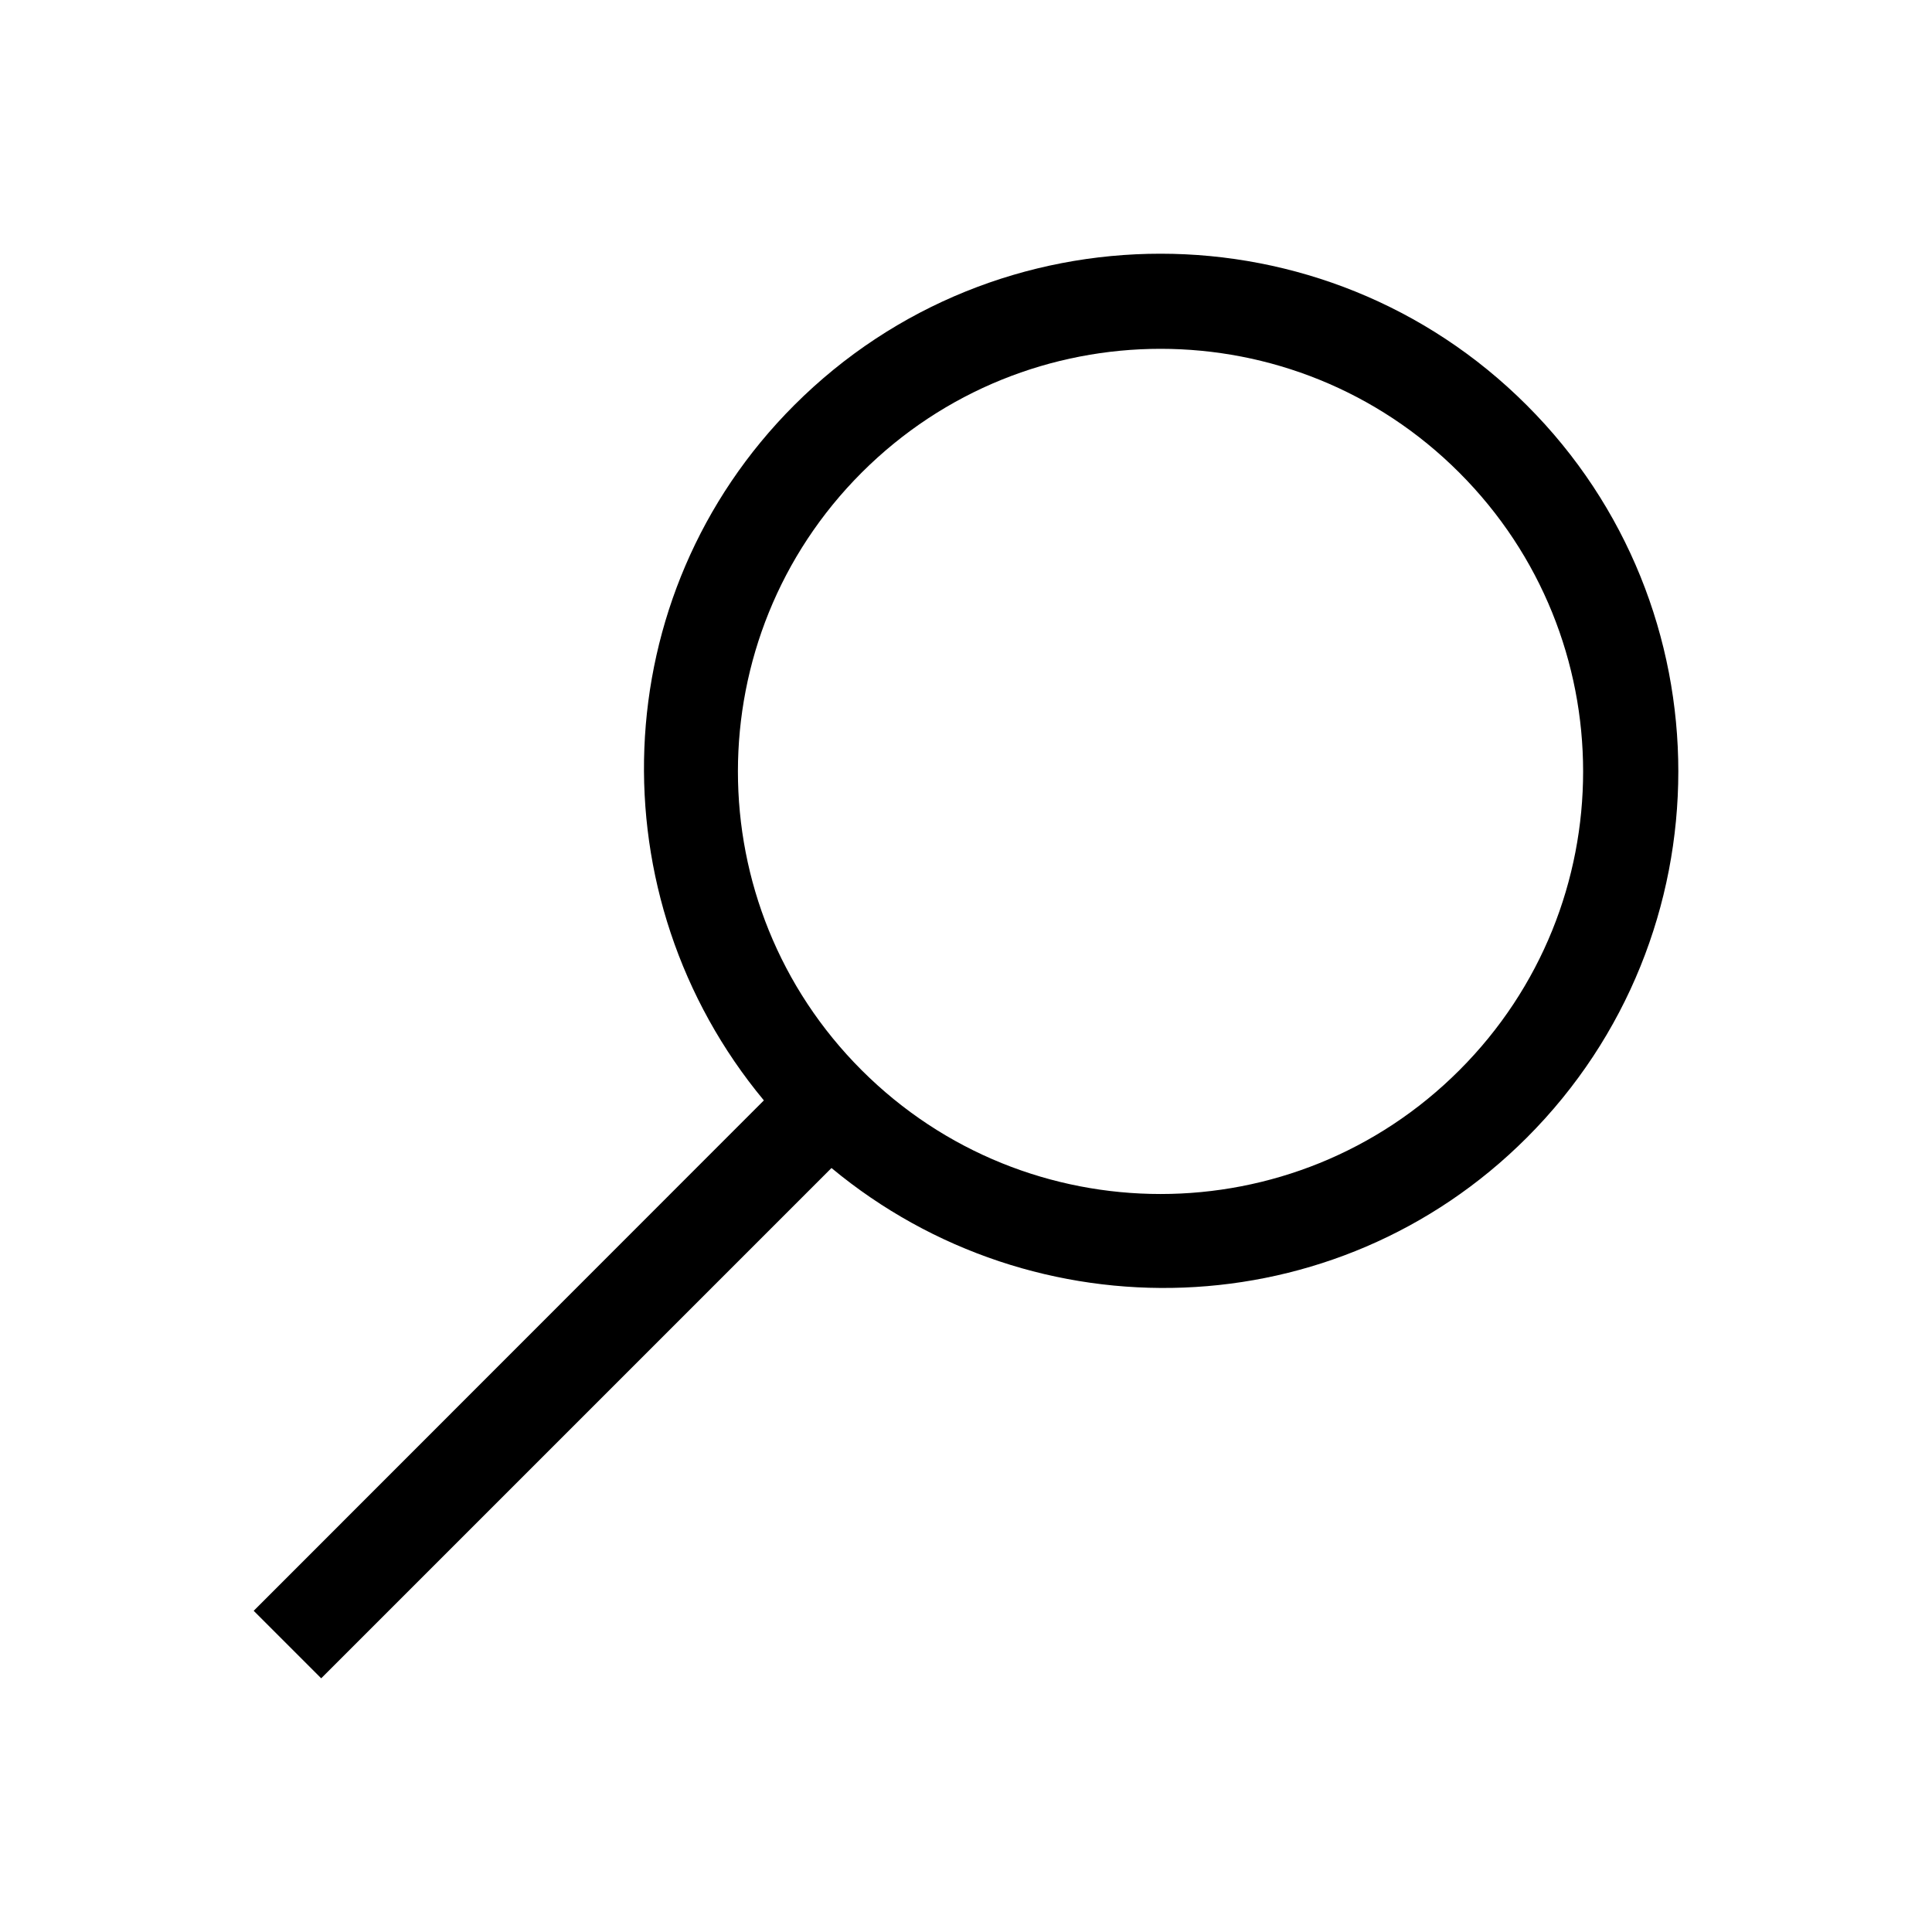
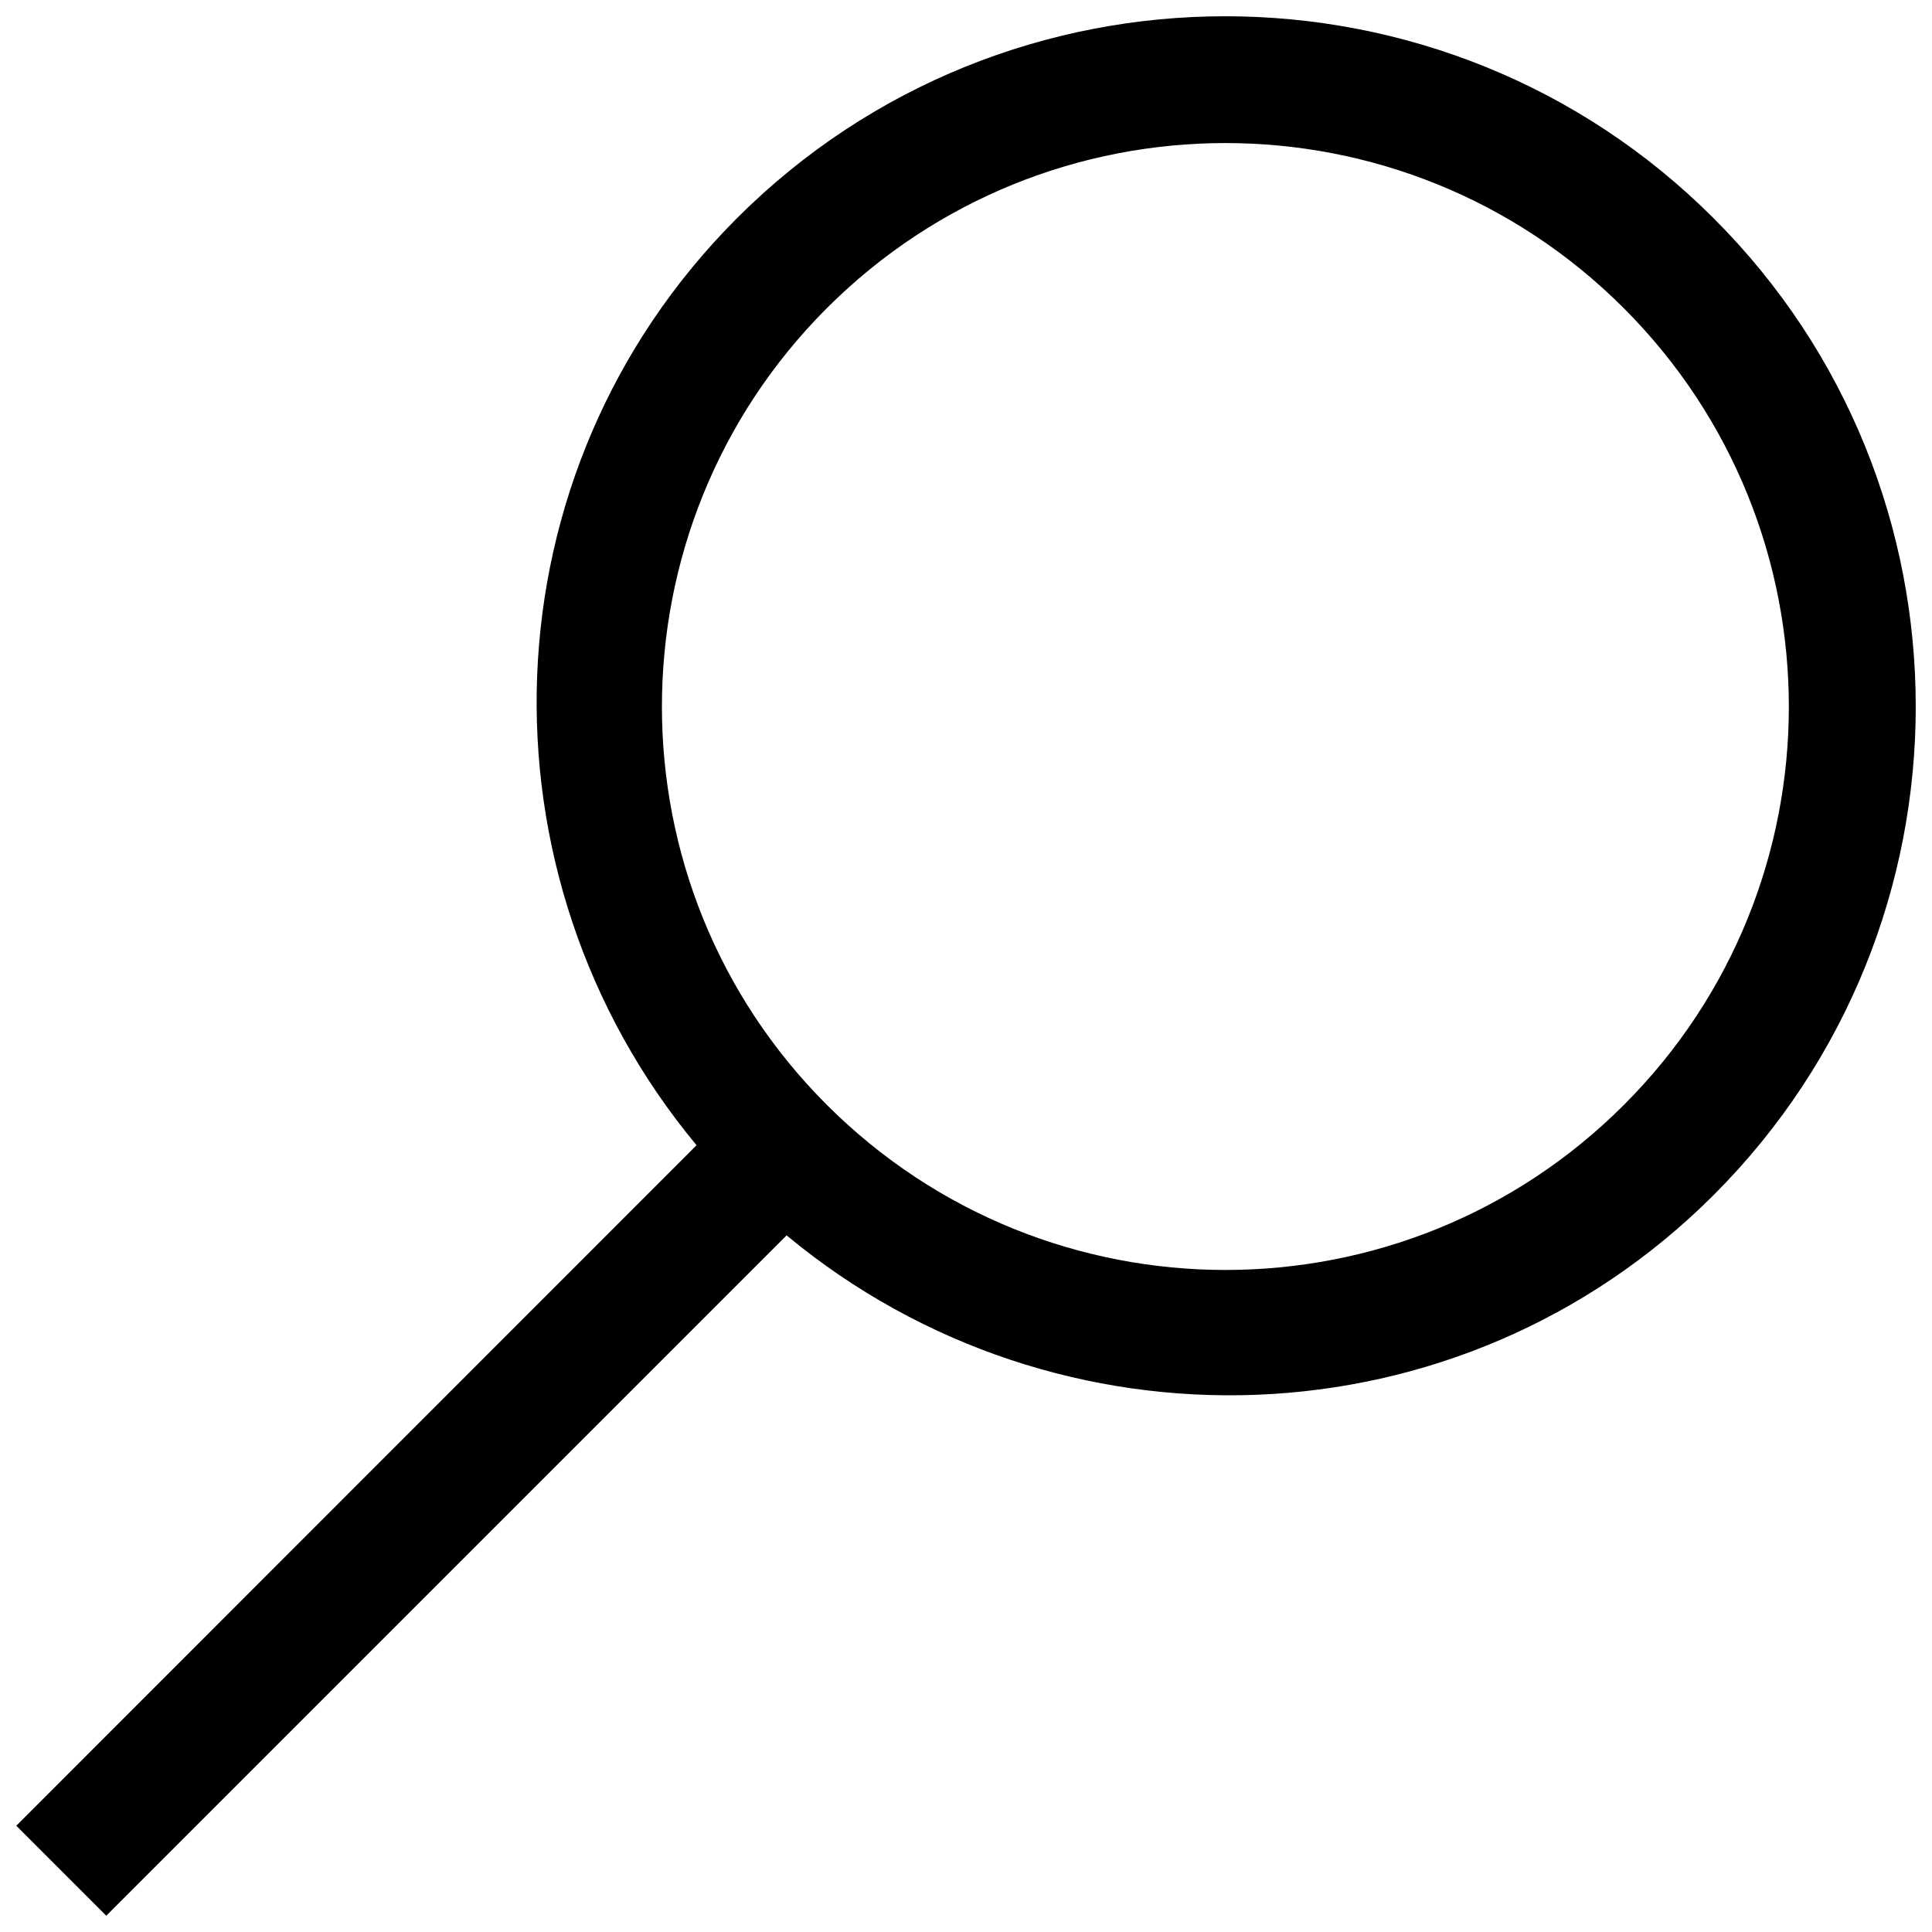
- <svg xmlns="http://www.w3.org/2000/svg" version="1.1" id="Layer_1" x="0px" y="0px" width="16px" height="16px" viewBox="0 0 16 16" enable-background="new 0 0 16 16" xml:space="preserve">
-   <path d="M6.578,3.355C5,4.933,4.929,7.431,6.326,9.113L2.101,13.34l0.559,0.559l4.226-4.226c1.683,1.397,4.18,1.327,5.758-0.251  c1.673-1.673,1.674-4.394,0-6.066C10.972,1.683,8.25,1.683,6.578,3.355z M12.086,8.863c-1.366,1.367-3.582,1.367-4.95,0  c-1.367-1.366-1.366-3.583,0-4.949c1.368-1.367,3.583-1.367,4.949,0C13.452,5.281,13.453,7.496,12.086,8.863z" />
+ <svg xmlns="http://www.w3.org/2000/svg" width="21px" height="21px" viewBox="0 0 21 21" version="1.1">
+   <g id="Page-1" stroke="none" stroke-width="1" fill="none" fill-rule="evenodd">
+     <g id="search" fill="#000000" fill-rule="nonzero">
+       <path d="M8.011,2.371 C5.25,5.133 5.126,9.504 7.571,12.448 L0.177,19.845 L1.155,20.823 L8.55,13.428 C11.496,15.873 15.866,15.75 18.627,12.989 C21.555,10.061 21.556,5.299 18.627,2.373 C15.701,-0.555 10.938,-0.555 8.011,2.371 Z M17.651,12.01 C15.26,14.402 11.382,14.402 8.988,12.01 C6.596,9.62 6.598,5.74 8.988,3.349 C11.382,0.957 15.258,0.957 17.649,3.349 C20.041,5.742 20.043,9.618 17.651,12.01 Z" id="Shape" />
+     </g>
+   </g>
</svg>
